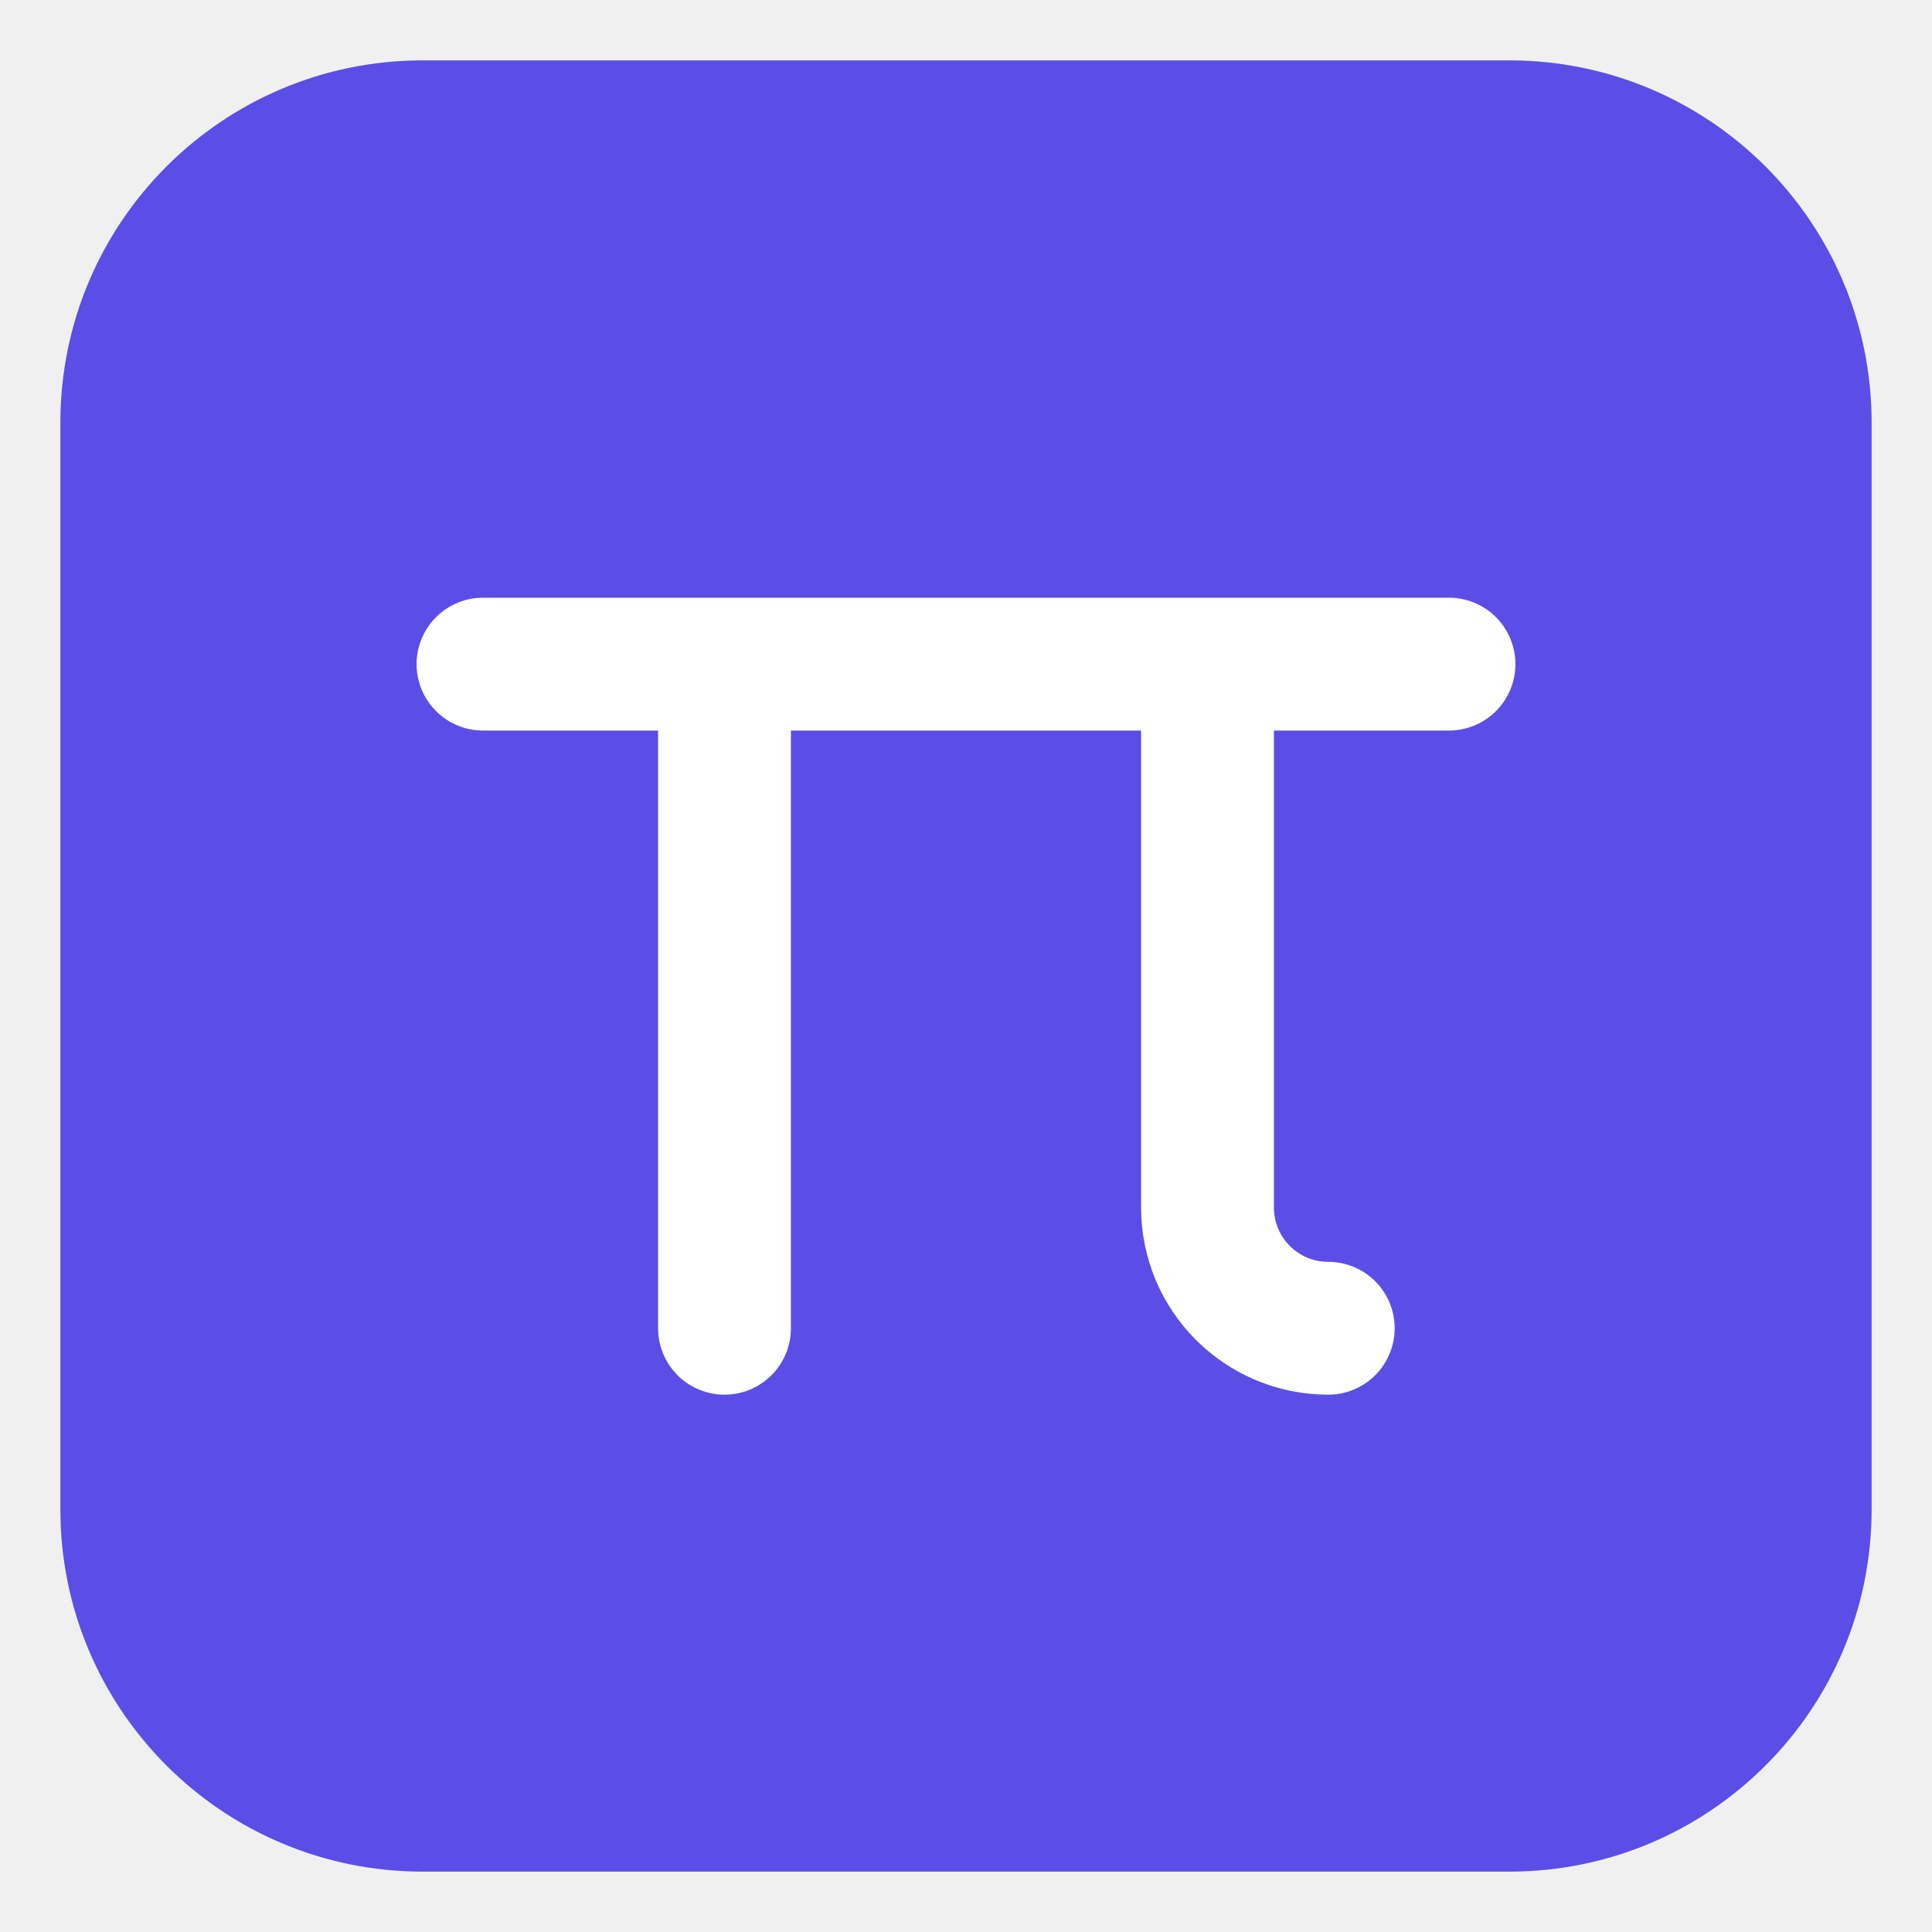
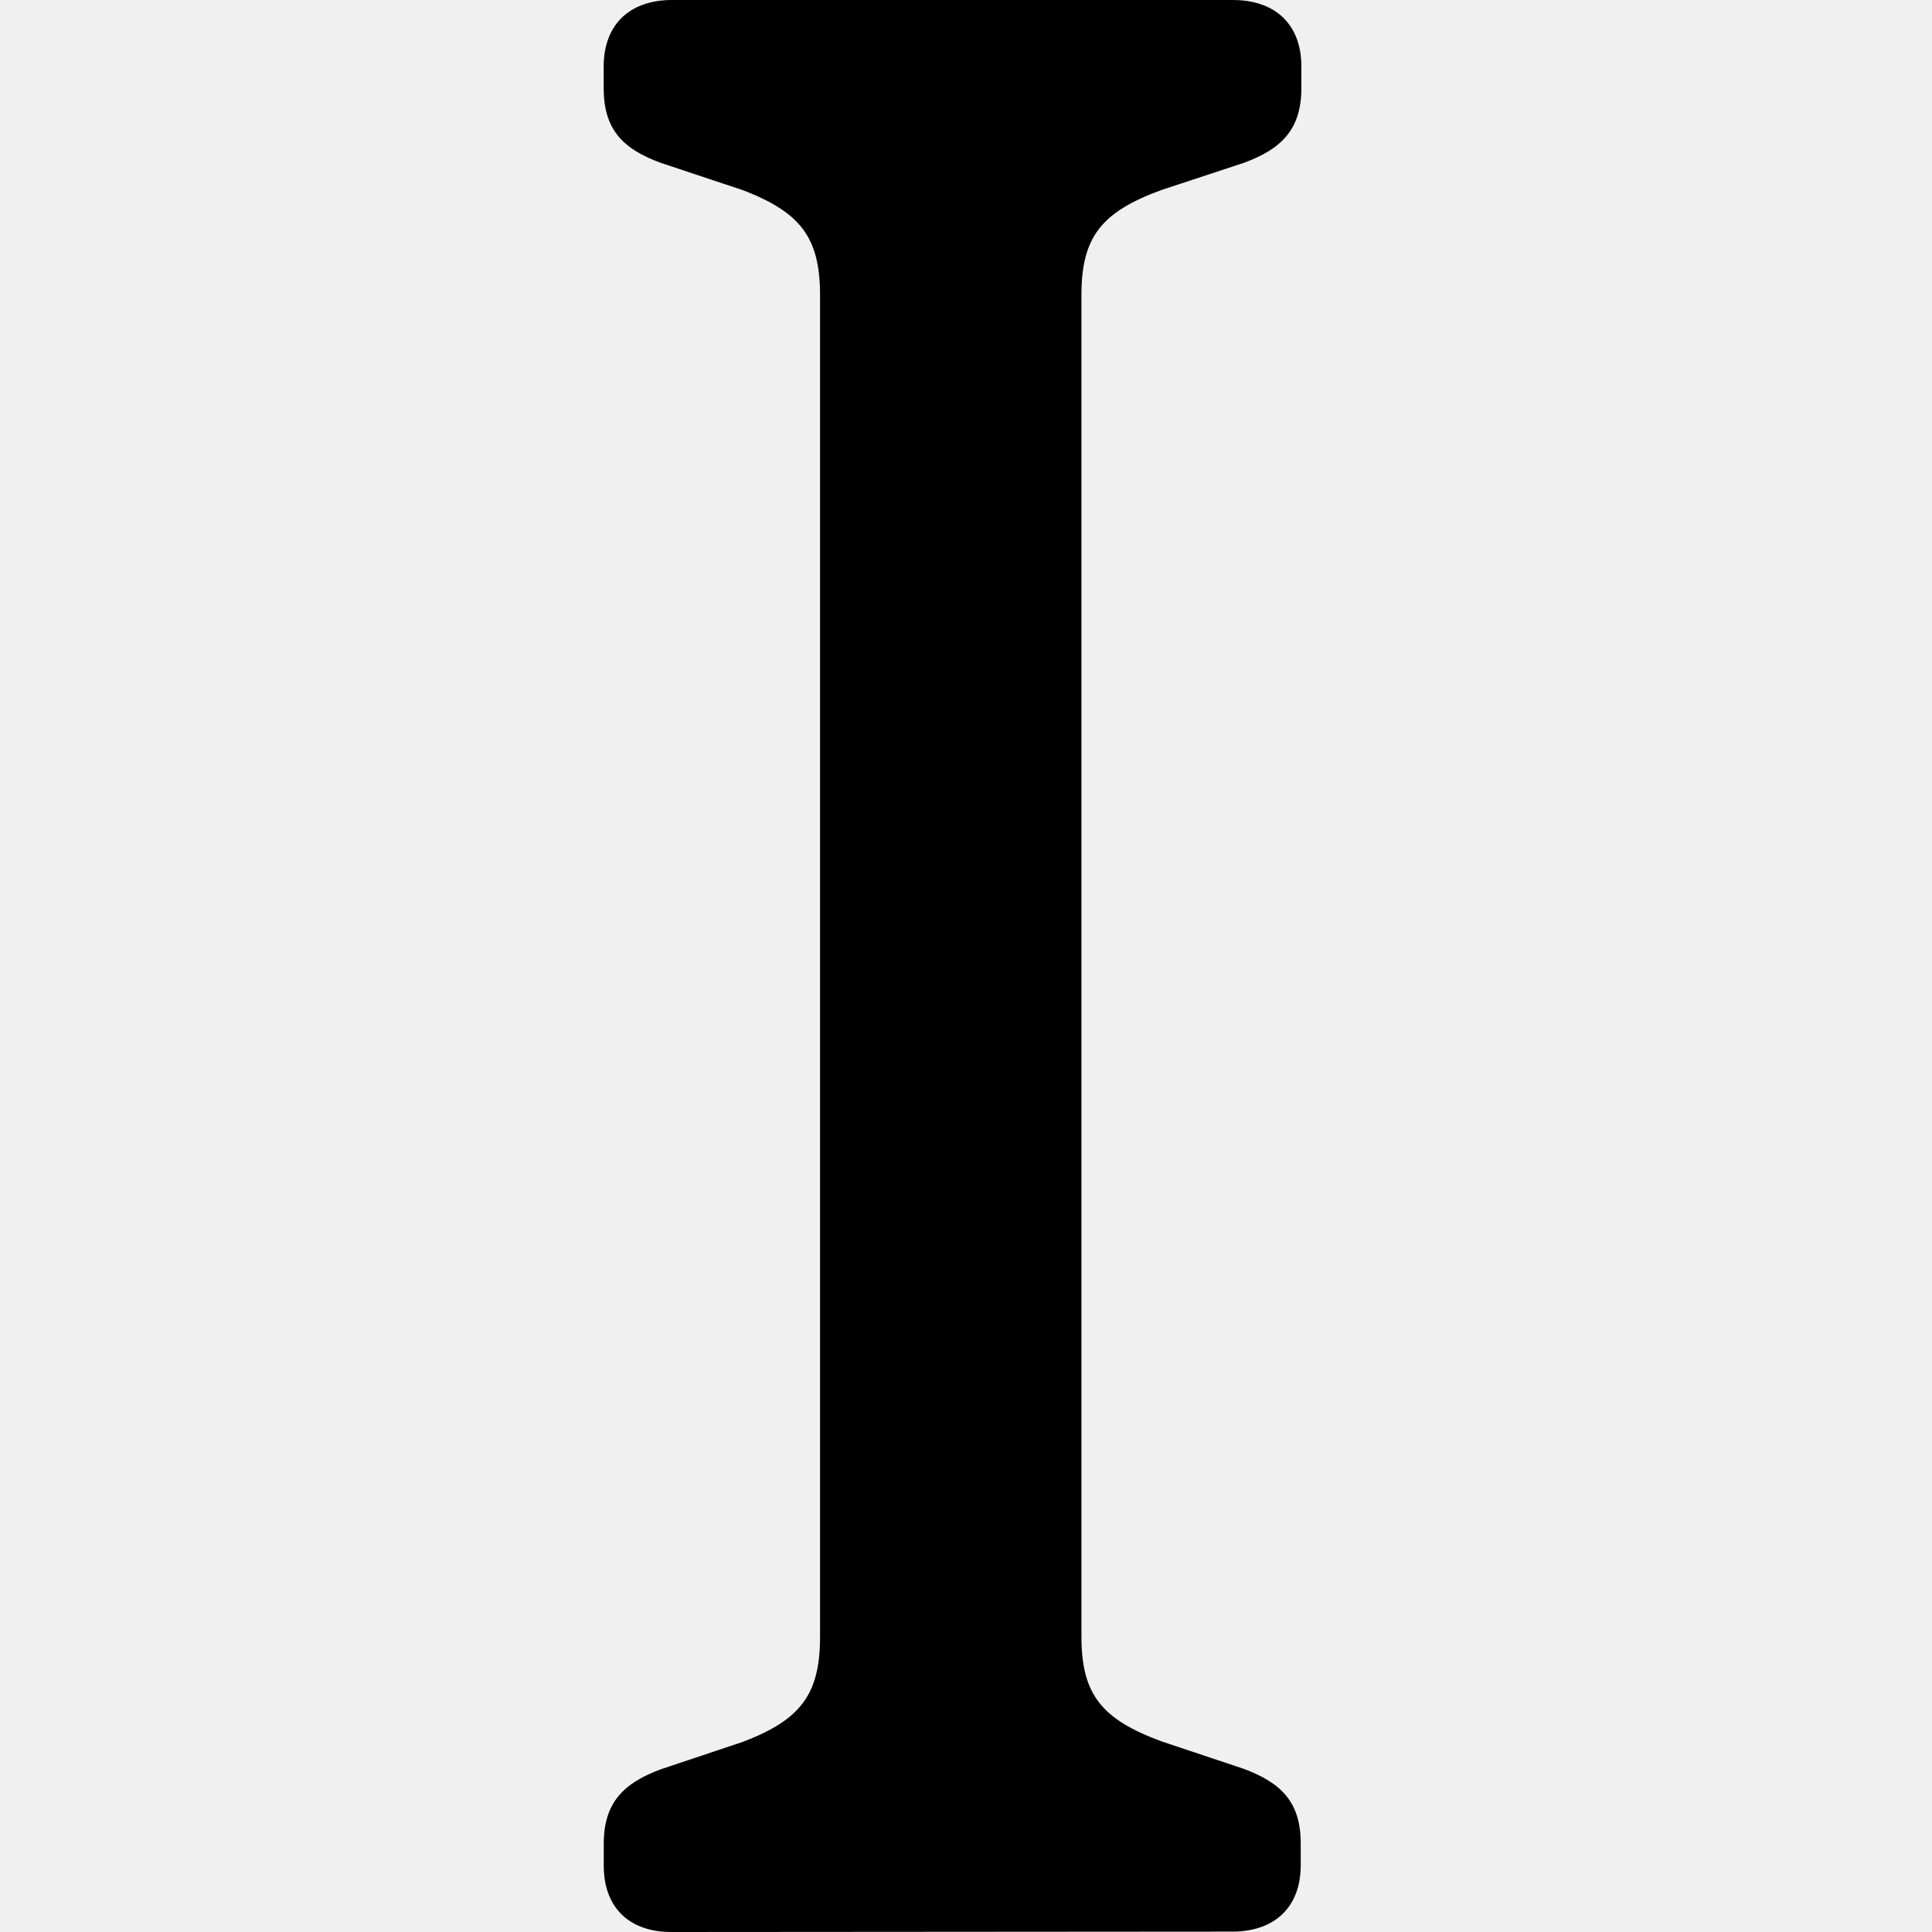
- <svg xmlns="http://www.w3.org/2000/svg" viewBox="0 0 32 32" fill="none">
-   <rect x="1" y="1" width="30" height="30" rx="6" fill="#5b4ee6" />
-   <path d="M8 11H24M12 11V22M20 11V20C20 21.105 20.895 22 22 22" stroke="#fff" stroke-width="2.2" stroke-linecap="round" stroke-linejoin="round" />
+ <svg xmlns="http://www.w3.org/2000/svg" viewBox="0 0 24 24" fill="#000000">
+   <path d="M8.341 24c-.53 0-.841-.308-.841-.824v-.271c0-.514.248-.755.708-.926l1.025-.343c.708-.271.954-.583.954-1.303V3.667c0-.72-.246-1.029-.954-1.303L8.2 2.02c-.46-.171-.701-.408-.701-.926V.824C7.5.309 7.818 0 8.348 0h6.968c.531 0 .85.309.85.824v.271c0 .514-.249.755-.709.926l-1.031.34c-.743.272-.992.583-.992 1.303v16.664c0 .72.249 1.028.992 1.303l1.024.342c.46.172.708.408.708.926v.272c0 .515-.318.824-.85.824L8.342 24z" />
</svg>
